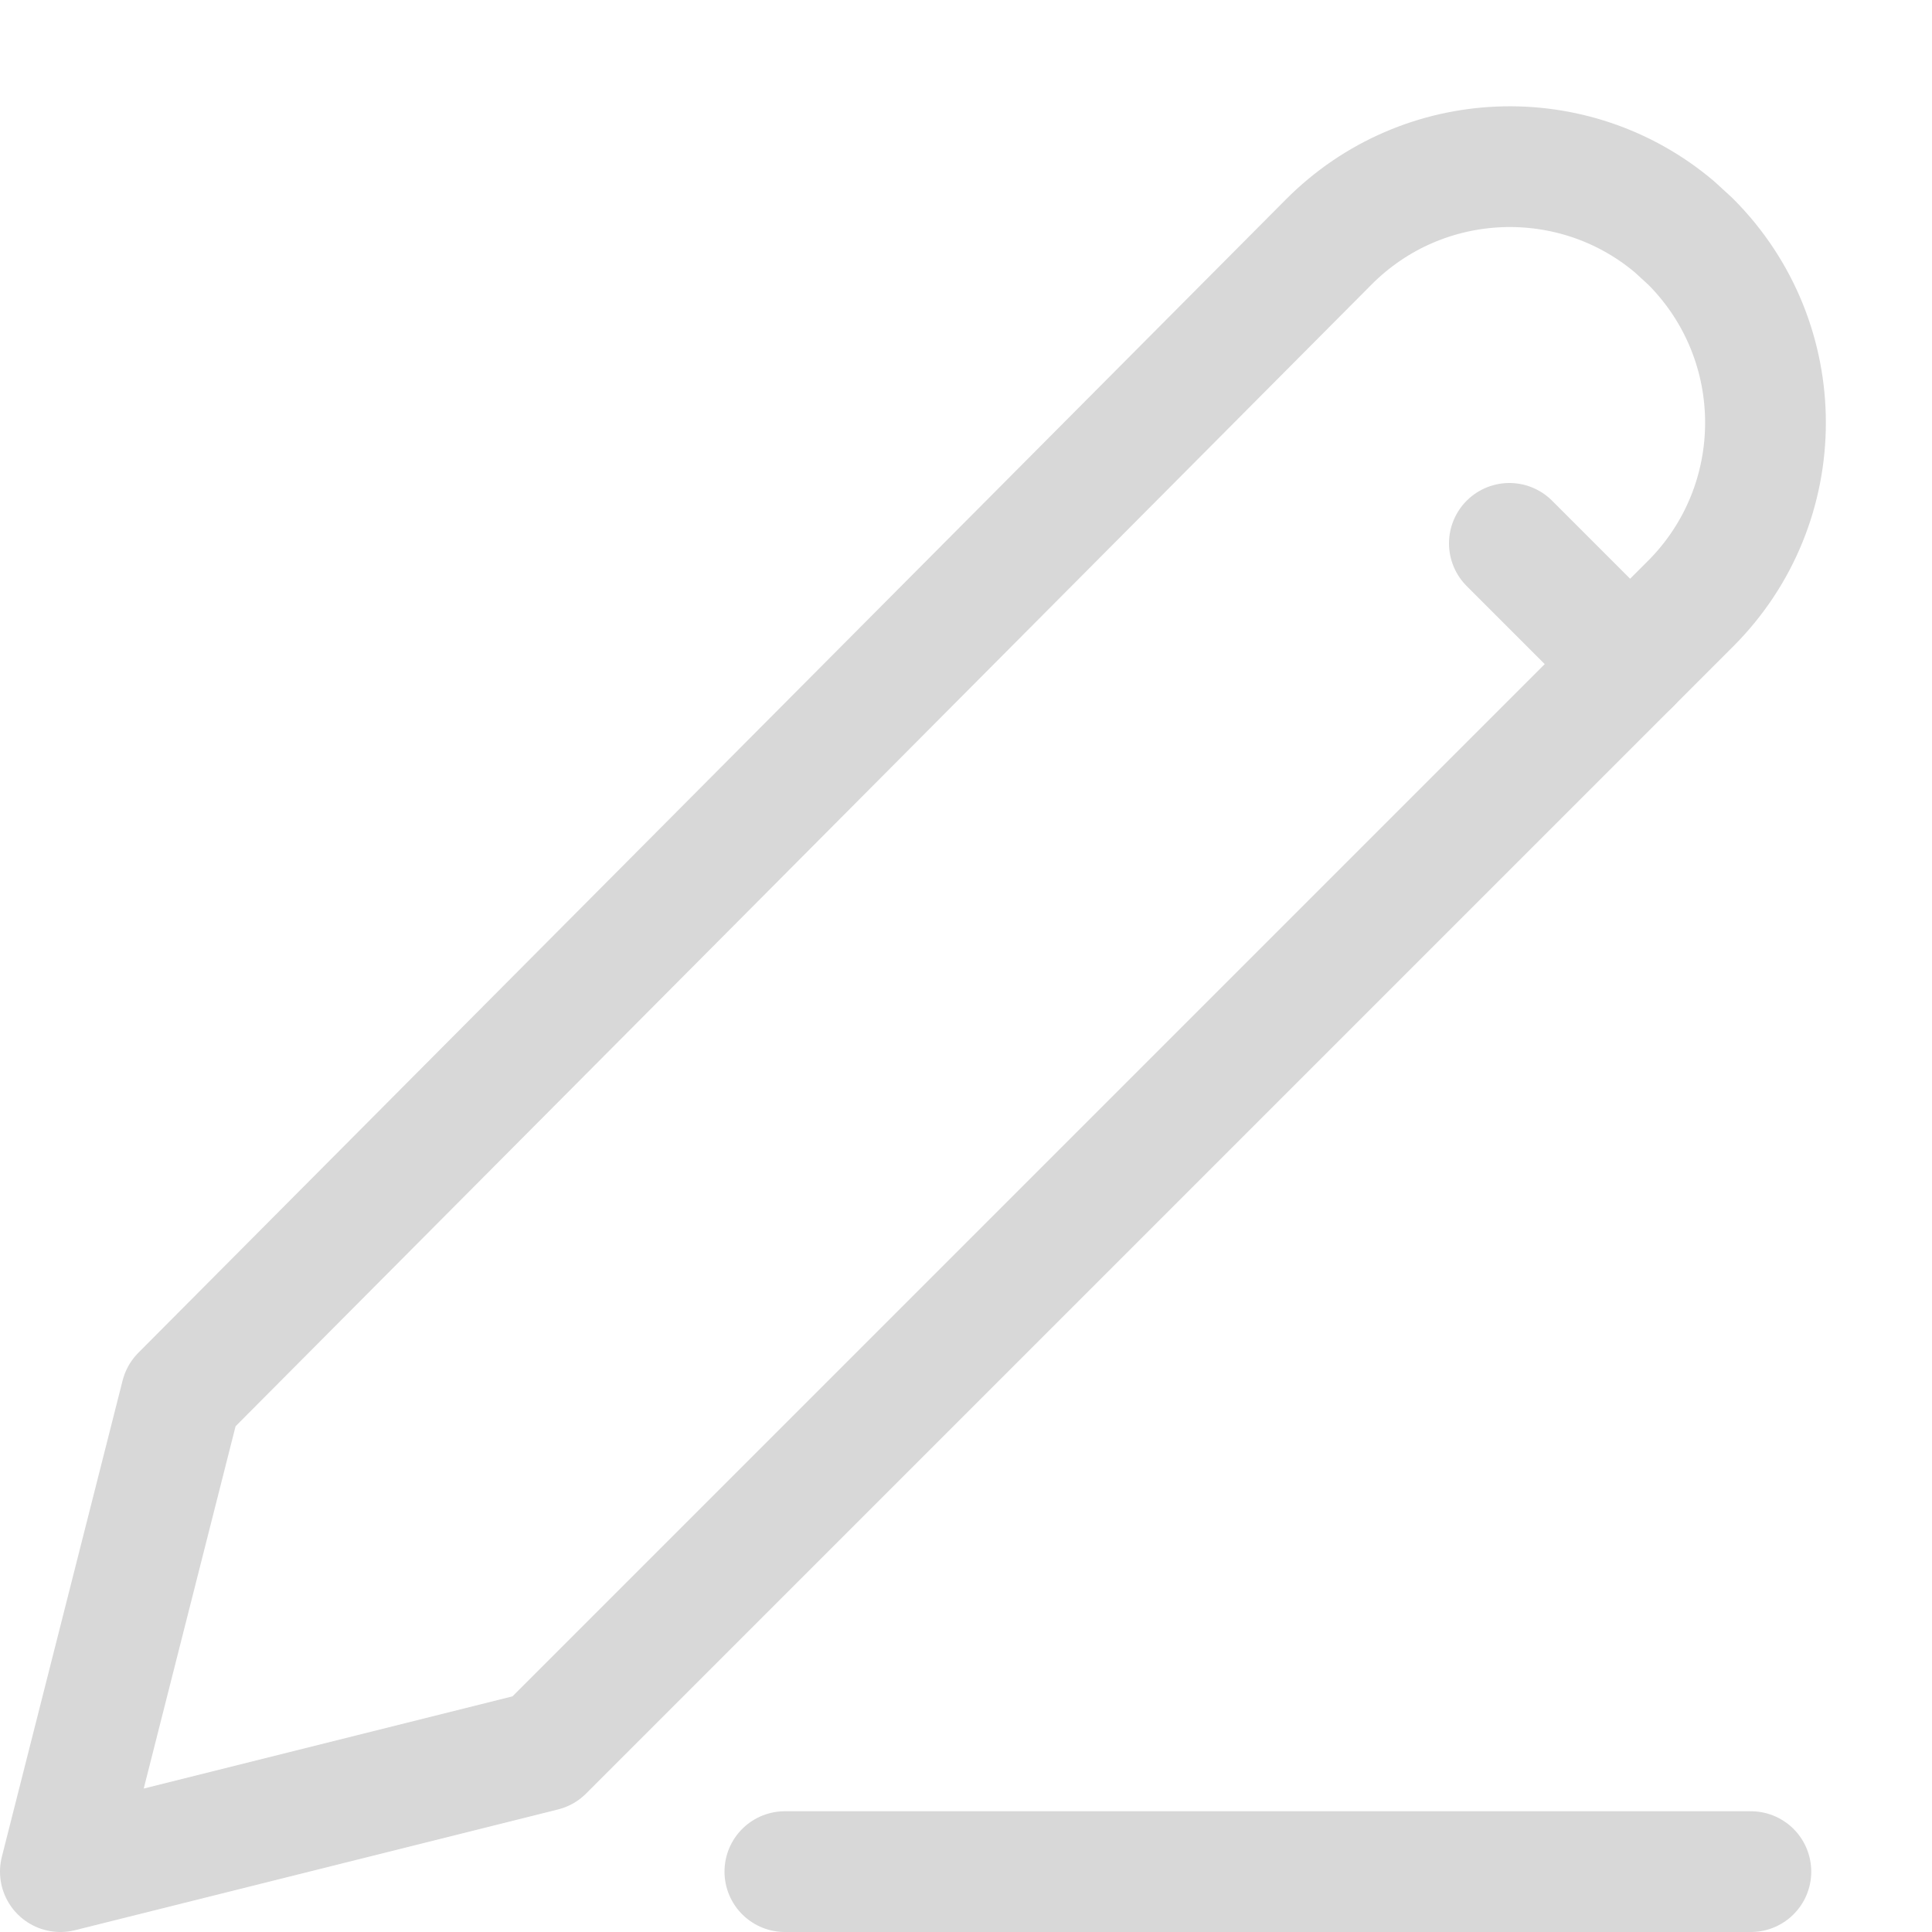
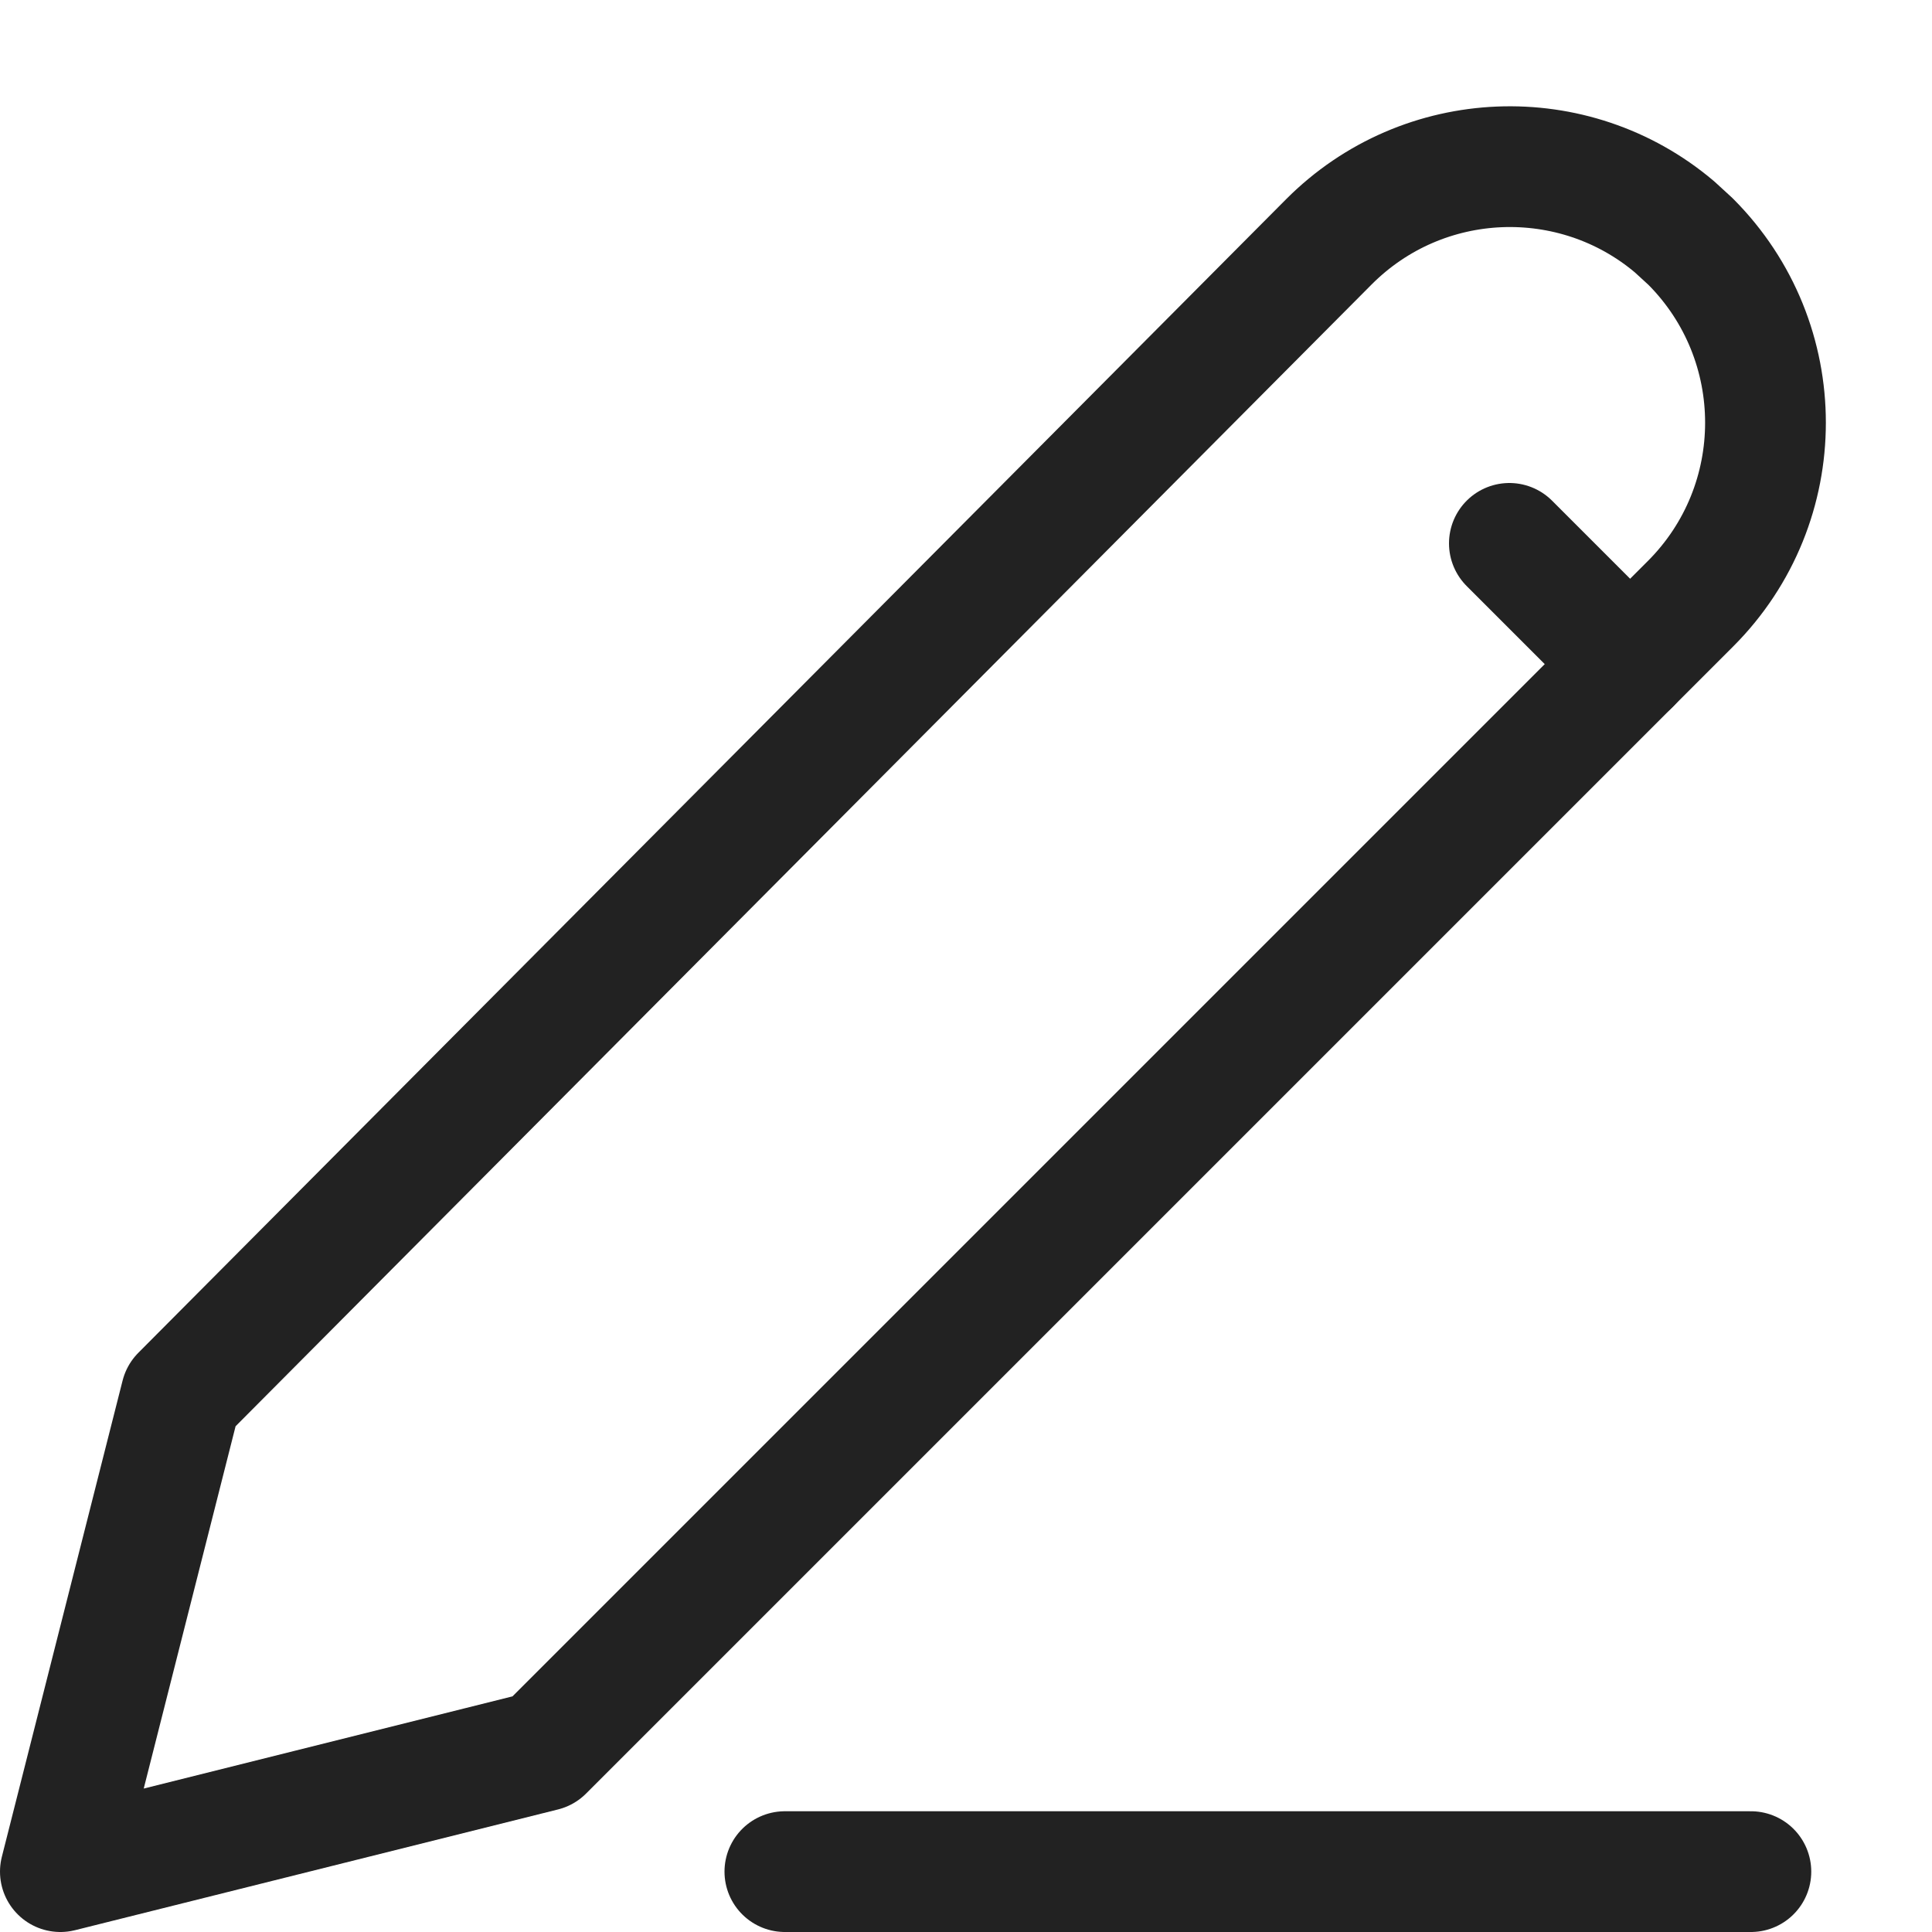
<svg xmlns="http://www.w3.org/2000/svg" width="16" height="16" viewBox="0 0 16 16" fill="none">
-   <path fill-rule="evenodd" clip-rule="evenodd" d="M14 2C14.828 2.829 14.828 4.172 14 5L4.5 14.5L0.5 15.5L1.5 11.556L11.004 2.004C11.787 1.217 13.035 1.174 13.868 1.879L14 2Z" stroke="#D8D8D8" stroke-linecap="round" stroke-linejoin="round" />
-   <path d="M6.5 15.5H14.5" stroke="#D8D8D8" stroke-linecap="round" stroke-linejoin="round" />
-   <path d="M12.5 4.5L13.5 5.5" stroke="#D8D8D8" stroke-linecap="round" stroke-linejoin="round" />
+   <path fill-rule="evenodd" clip-rule="evenodd" d="M14 2C14.828 2.829 14.828 4.172 14 5L4.5 14.5L0.5 15.5L1.5 11.556L11.004 2.004C11.787 1.217 13.035 1.174 13.868 1.879L14 2Z" stroke="#222222" stroke-linecap="round" stroke-linejoin="round" />
+   <path d="M6.5 15.5H14.5" stroke="#222222" stroke-linecap="round" stroke-linejoin="round" />
+   <path d="M12.5 4.5L13.5 5.5" stroke="#222222" stroke-linecap="round" stroke-linejoin="round" />
</svg>
